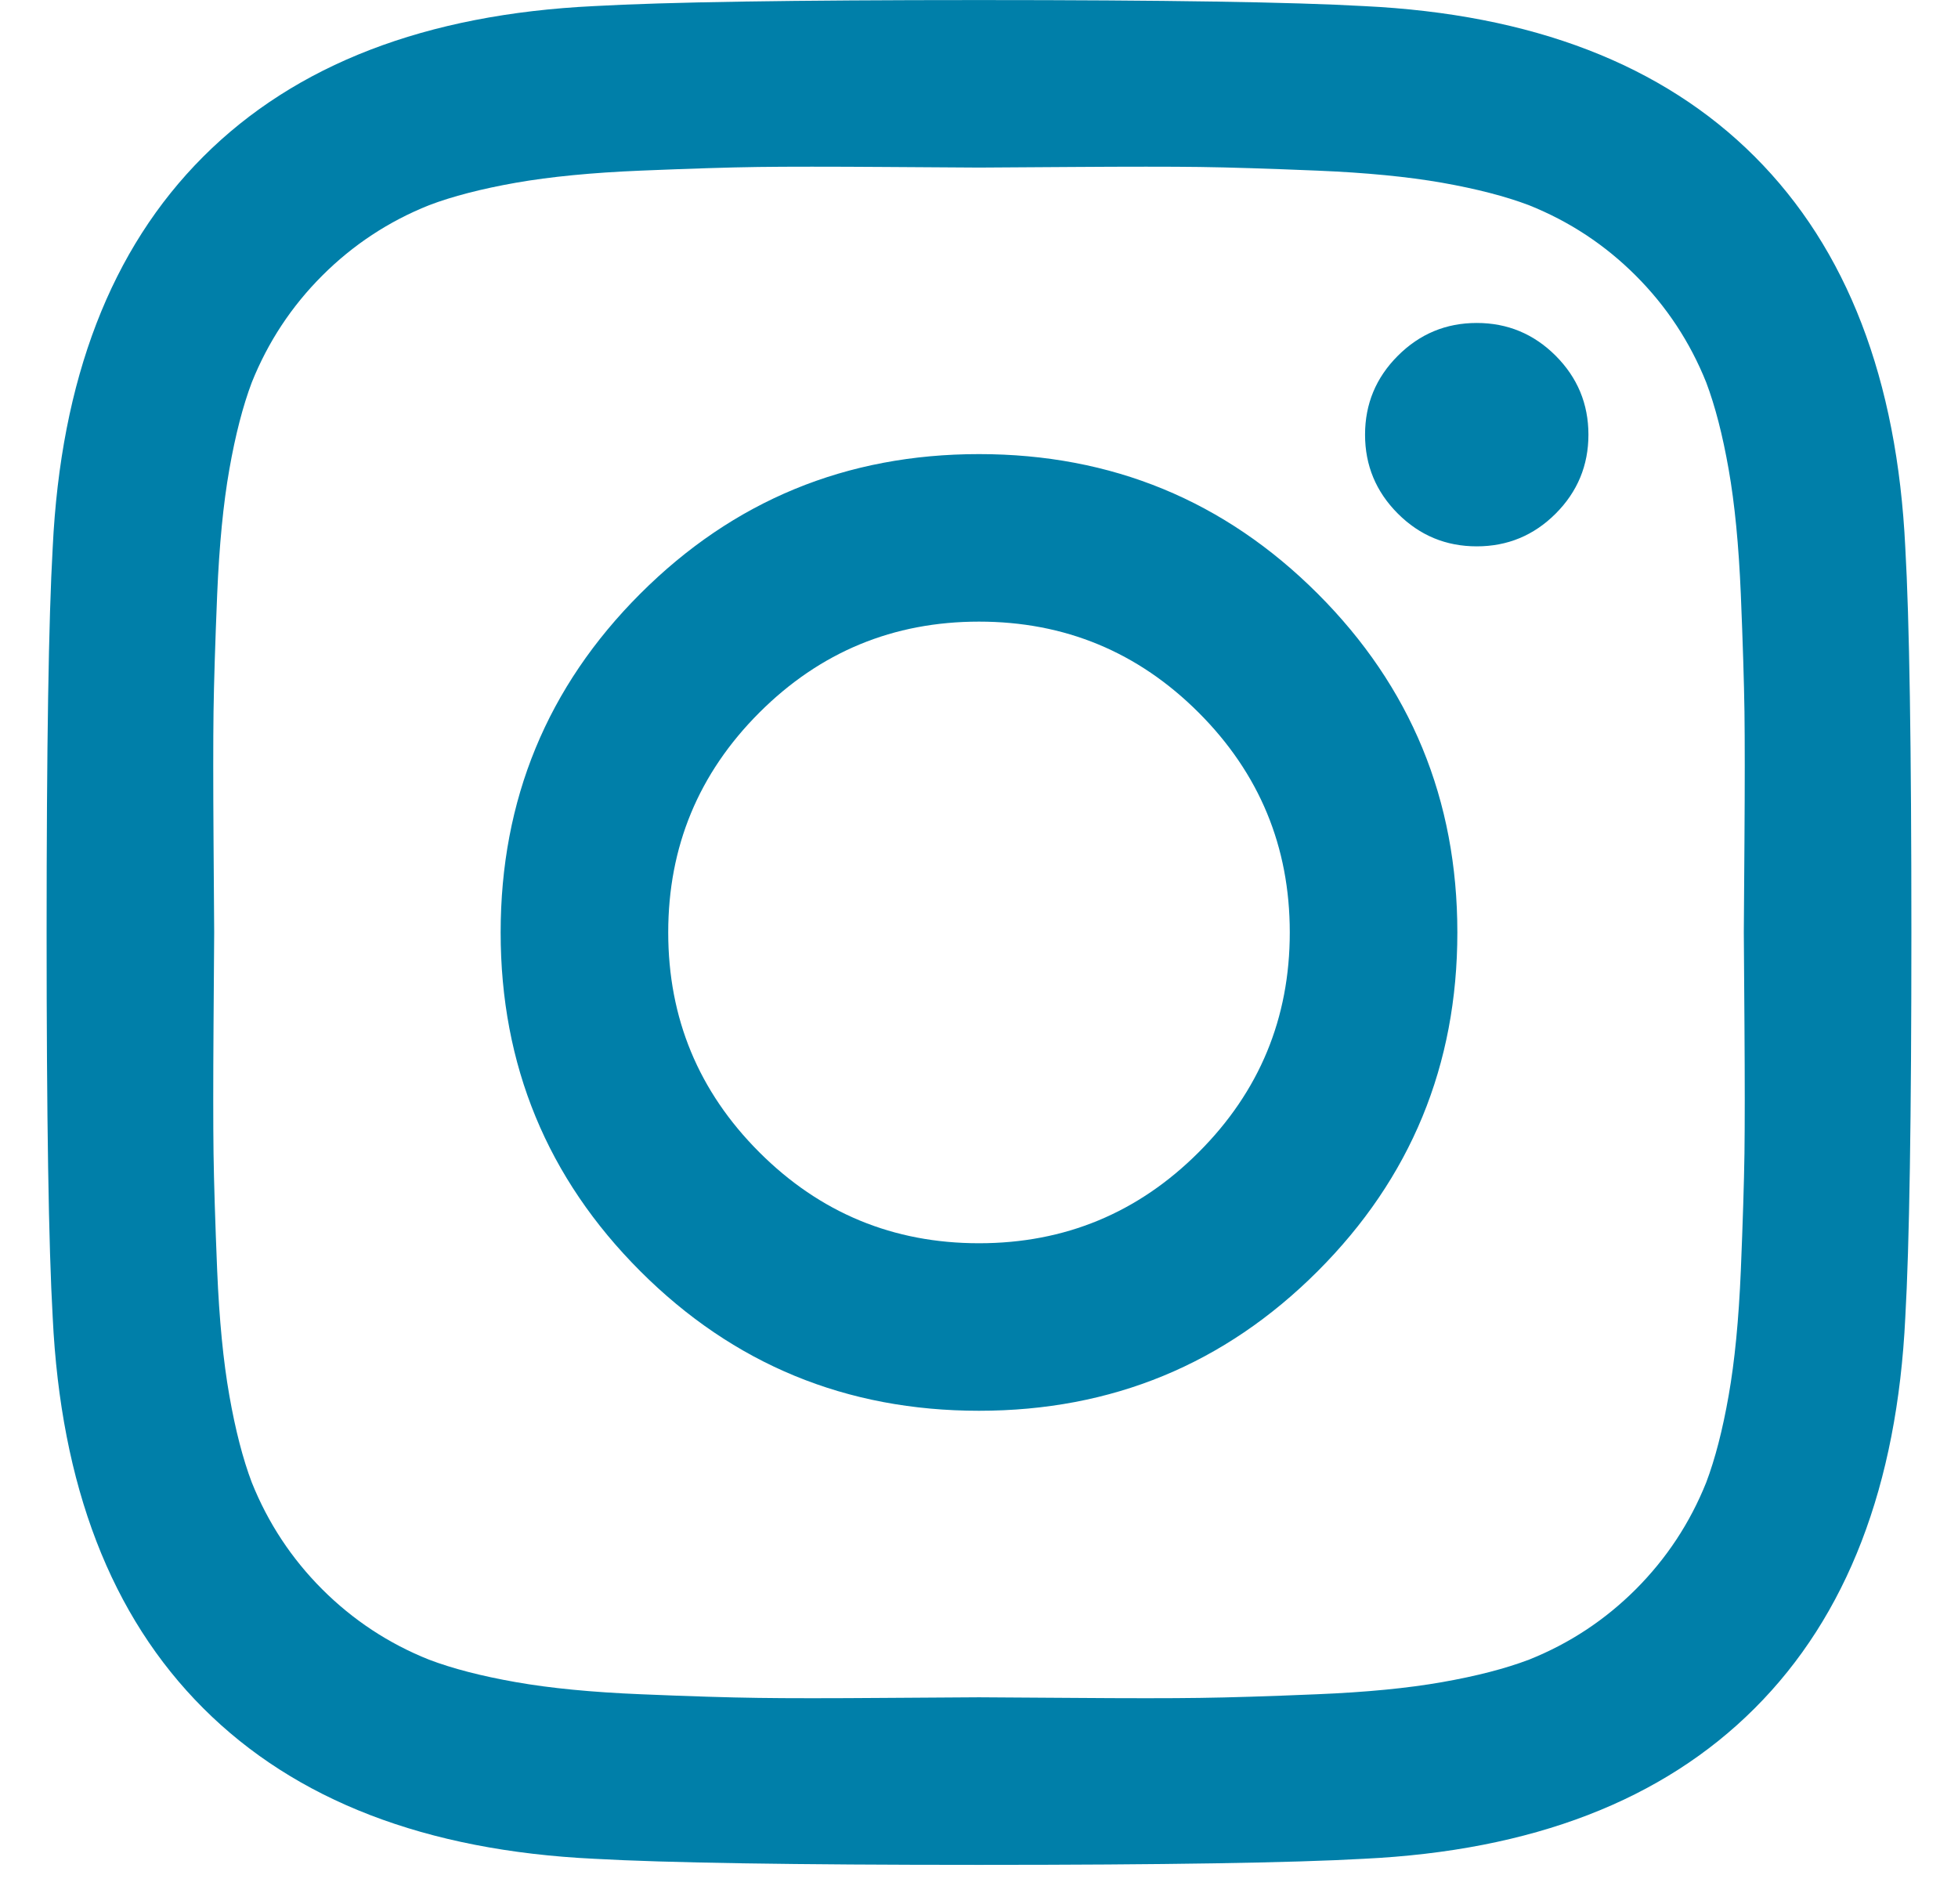
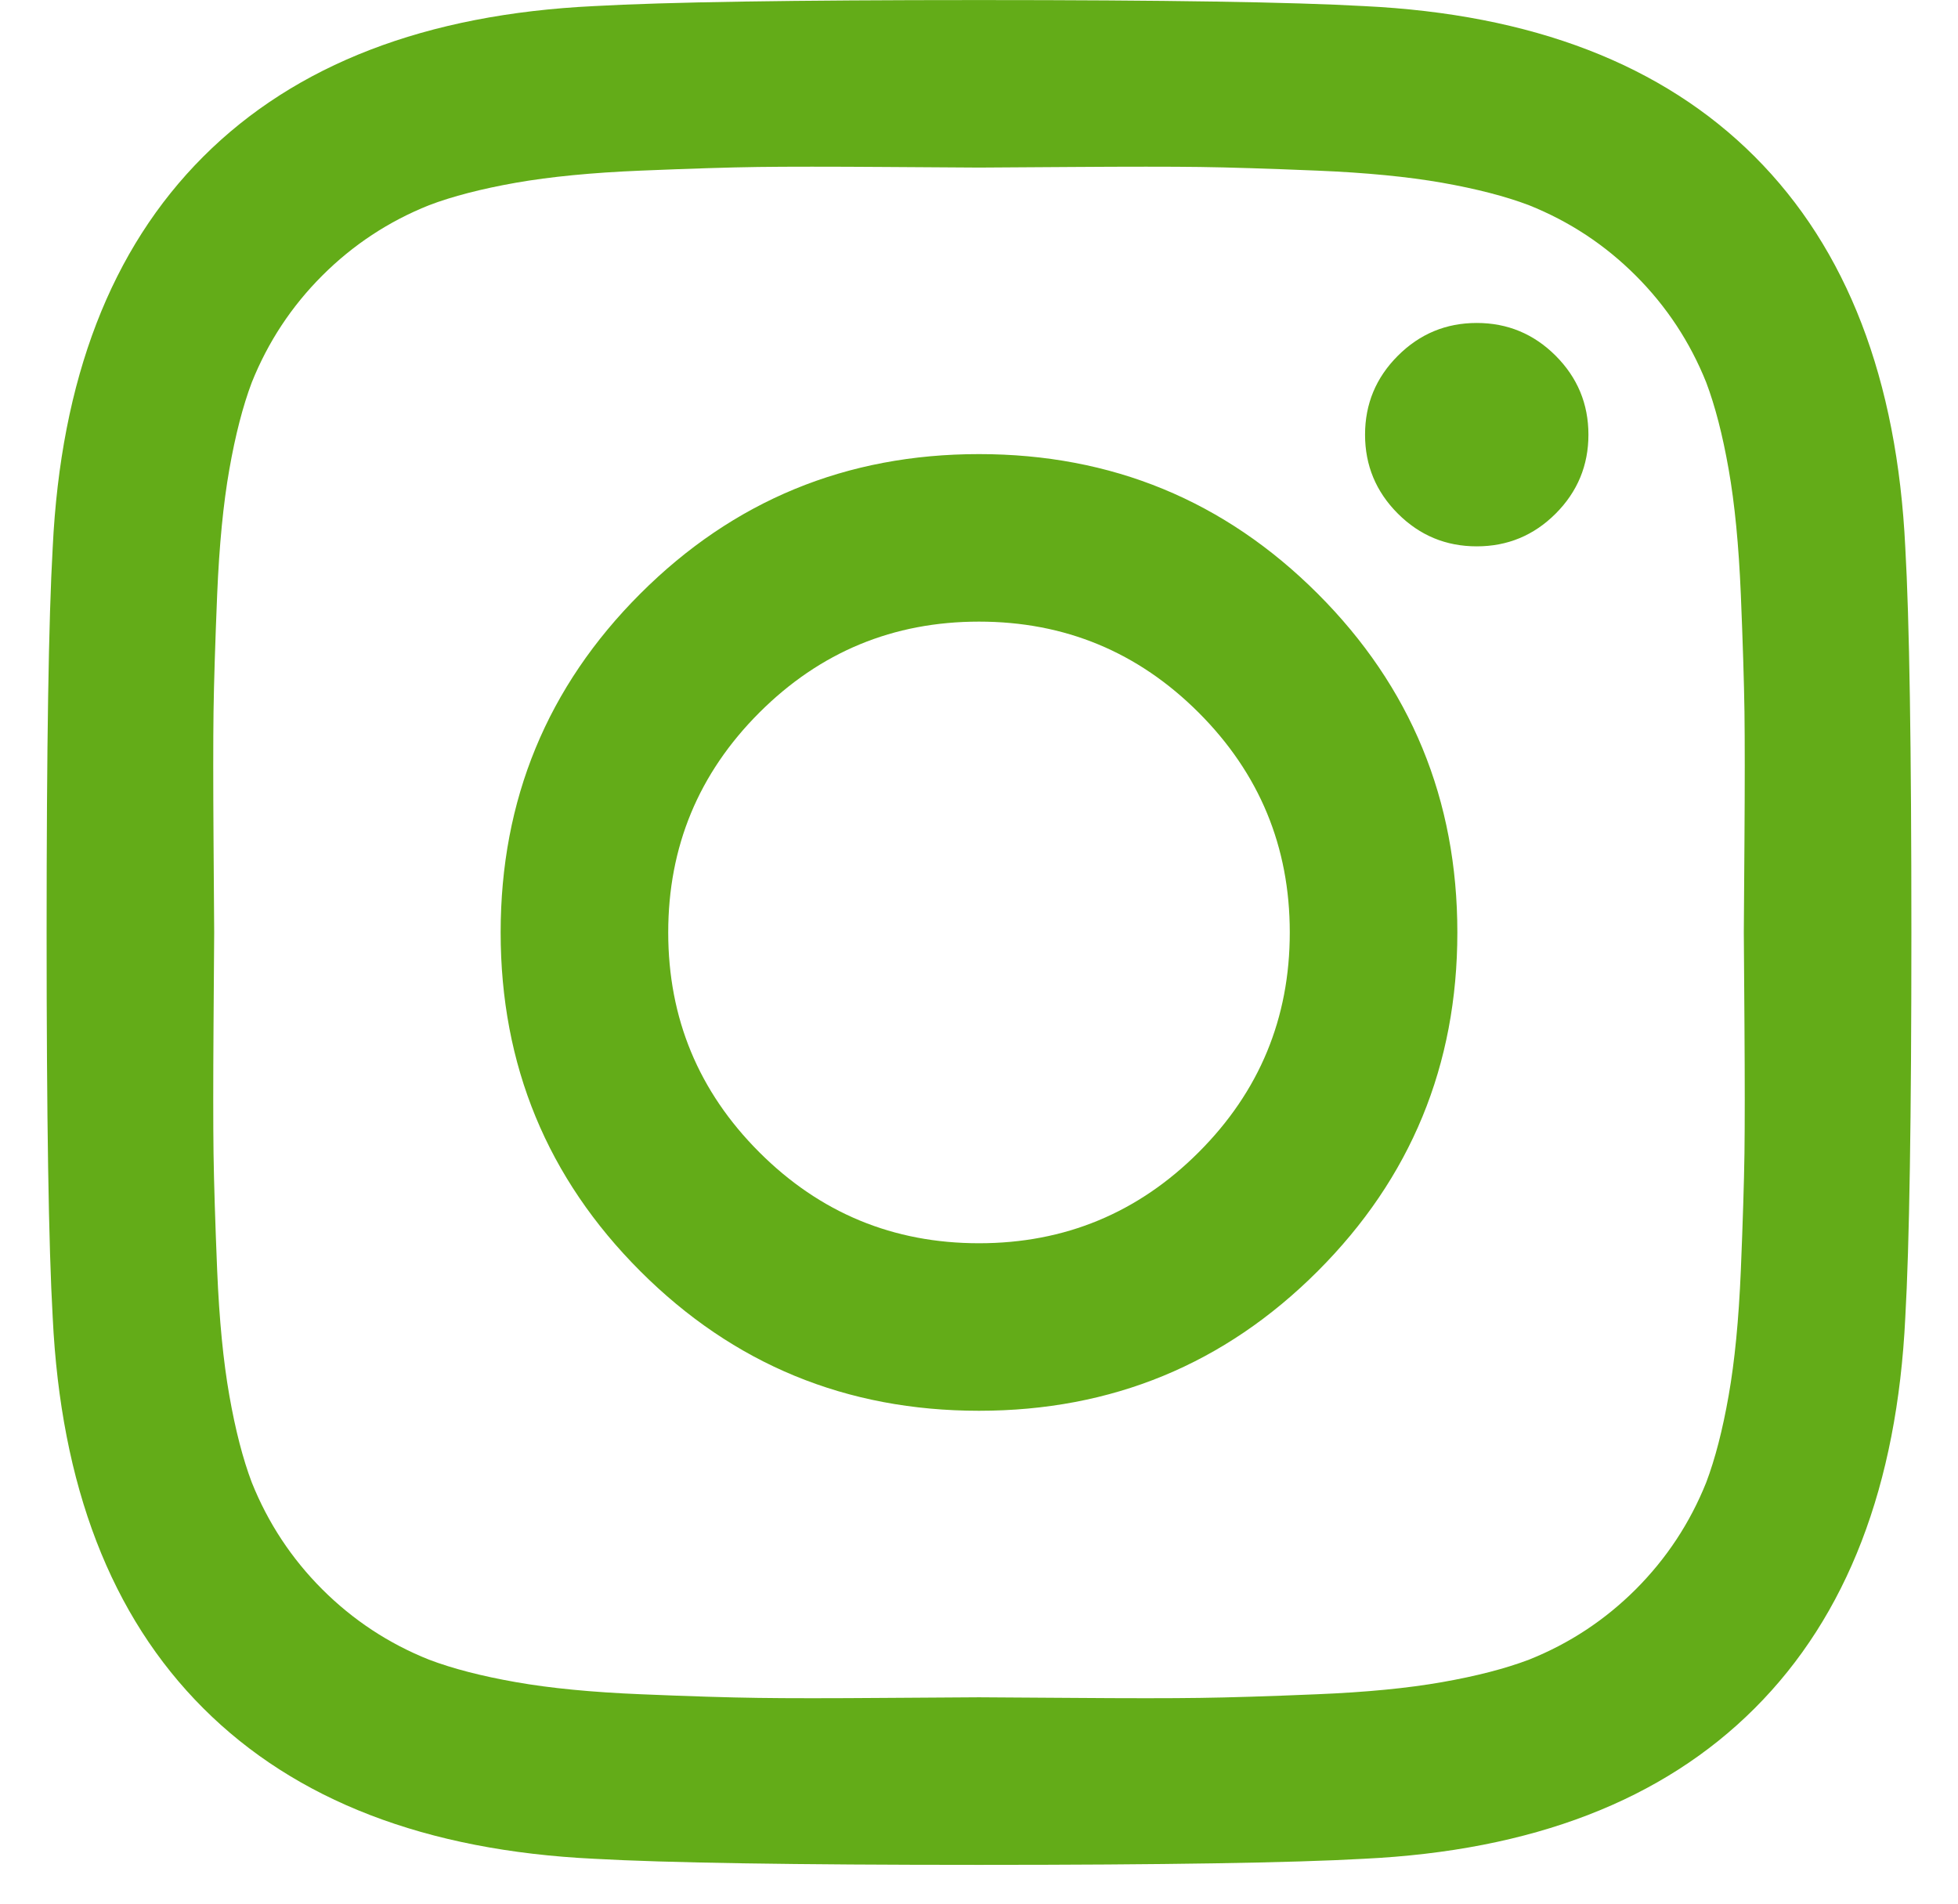
<svg xmlns="http://www.w3.org/2000/svg" width="36px" height="35px" viewBox="0 0 36 35" version="1.1">
  <defs />
  <g id="Symbols" stroke="none" stroke-width="1" fill="none" fill-rule="evenodd">
-     <g id="Mobile/Footer" transform="translate(-184, -748)" fill="#007FA9">
+     <g id="Mobile/Footer" transform="translate(-184, -748)" fill="#63ac18">
      <path d="M207.714,765.144 C207.714,763.566 207.156,762.22 206.04,761.103 C204.924,759.987 203.577,759.429 202,759.429 C200.423,759.429 199.076,759.987 197.96,761.103 C196.844,762.22 196.286,763.566 196.286,765.144 C196.286,766.721 196.844,768.068 197.96,769.184 C199.076,770.3 200.423,770.858 202,770.858 C203.577,770.858 204.924,770.3 206.04,769.184 C207.156,768.068 207.714,766.721 207.714,765.144 Z M210.795,765.144 C210.795,767.584 209.939,769.66 208.228,771.371 C206.516,773.083 204.44,773.938 202,773.938 C199.56,773.938 197.484,773.083 195.772,771.371 C194.061,769.66 193.205,767.584 193.205,765.144 C193.205,762.703 194.061,760.627 195.772,758.916 C197.484,757.205 199.56,756.349 202,756.349 C204.44,756.349 206.516,757.205 208.228,758.916 C209.939,760.627 210.795,762.703 210.795,765.144 Z M213.205,755.992 C213.205,756.557 213.004,757.041 212.603,757.443 C212.201,757.845 211.717,758.045 211.152,758.045 C210.586,758.045 210.103,757.845 209.701,757.443 C209.299,757.041 209.098,756.557 209.098,755.992 C209.098,755.426 209.299,754.943 209.701,754.541 C210.103,754.139 210.586,753.938 211.152,753.938 C211.717,753.938 212.201,754.139 212.603,754.541 C213.004,754.943 213.205,755.426 213.205,755.992 Z M202,751.081 C201.896,751.081 201.327,751.077 200.292,751.07 C199.258,751.063 198.473,751.063 197.938,751.07 C197.402,751.077 196.684,751.1 195.783,751.137 C194.883,751.174 194.117,751.249 193.484,751.36 C192.852,751.472 192.32,751.609 191.888,751.773 C191.144,752.071 190.49,752.502 189.924,753.068 C189.359,753.633 188.927,754.288 188.629,755.032 C188.466,755.464 188.328,755.996 188.217,756.628 C188.105,757.26 188.031,758.027 187.993,758.927 C187.956,759.827 187.934,760.545 187.926,761.081 C187.919,761.617 187.919,762.402 187.926,763.436 C187.934,764.47 187.938,765.039 187.938,765.144 C187.938,765.248 187.934,765.817 187.926,766.851 C187.919,767.885 187.919,768.67 187.926,769.206 C187.934,769.742 187.956,770.46 187.993,771.36 C188.031,772.26 188.105,773.027 188.217,773.659 C188.328,774.292 188.466,774.824 188.629,775.255 C188.927,775.999 189.359,776.654 189.924,777.22 C190.49,777.785 191.144,778.217 191.888,778.514 C192.32,778.678 192.852,778.816 193.484,778.927 C194.117,779.039 194.883,779.113 195.783,779.15 C196.684,779.188 197.402,779.21 197.938,779.217 C198.473,779.225 199.258,779.225 200.292,779.217 C201.327,779.21 201.896,779.206 202,779.206 C202.104,779.206 202.673,779.21 203.708,779.217 C204.742,779.225 205.527,779.225 206.062,779.217 C206.598,779.21 207.316,779.188 208.217,779.15 C209.117,779.113 209.883,779.039 210.516,778.927 C211.148,778.816 211.68,778.678 212.112,778.514 C212.856,778.217 213.51,777.785 214.076,777.22 C214.641,776.654 215.073,775.999 215.371,775.255 C215.534,774.824 215.672,774.292 215.783,773.659 C215.895,773.027 215.969,772.26 216.007,771.36 C216.044,770.46 216.066,769.742 216.074,769.206 C216.081,768.67 216.081,767.885 216.074,766.851 C216.066,765.817 216.062,765.248 216.062,765.144 C216.062,765.039 216.066,764.47 216.074,763.436 C216.081,762.402 216.081,761.617 216.074,761.081 C216.066,760.545 216.044,759.827 216.007,758.927 C215.969,758.027 215.895,757.26 215.783,756.628 C215.672,755.996 215.534,755.464 215.371,755.032 C215.073,754.288 214.641,753.633 214.076,753.068 C213.51,752.502 212.856,752.071 212.112,751.773 C211.68,751.609 211.148,751.472 210.516,751.36 C209.883,751.249 209.117,751.174 208.217,751.137 C207.316,751.1 206.598,751.077 206.062,751.07 C205.527,751.063 204.742,751.063 203.708,751.07 C202.673,751.077 202.104,751.081 202,751.081 Z M219.143,765.144 C219.143,768.551 219.106,770.91 219.031,772.22 C218.882,775.315 217.96,777.711 216.263,779.407 C214.567,781.103 212.171,782.026 209.076,782.175 C207.766,782.249 205.408,782.287 202,782.287 C198.592,782.287 196.234,782.249 194.924,782.175 C191.829,782.026 189.433,781.103 187.737,779.407 C186.04,777.711 185.118,775.315 184.969,772.22 C184.894,770.91 184.857,768.551 184.857,765.144 C184.857,761.736 184.894,759.377 184.969,758.068 C185.118,754.973 186.04,752.577 187.737,750.88 C189.433,749.184 191.829,748.261 194.924,748.112 C196.234,748.038 198.592,748.001 202,748.001 C205.408,748.001 207.766,748.038 209.076,748.112 C212.171,748.261 214.567,749.184 216.263,750.88 C217.96,752.577 218.882,754.973 219.031,758.068 C219.106,759.377 219.143,761.736 219.143,765.144 Z" id="" />
    </g>
  </g>
</svg>
